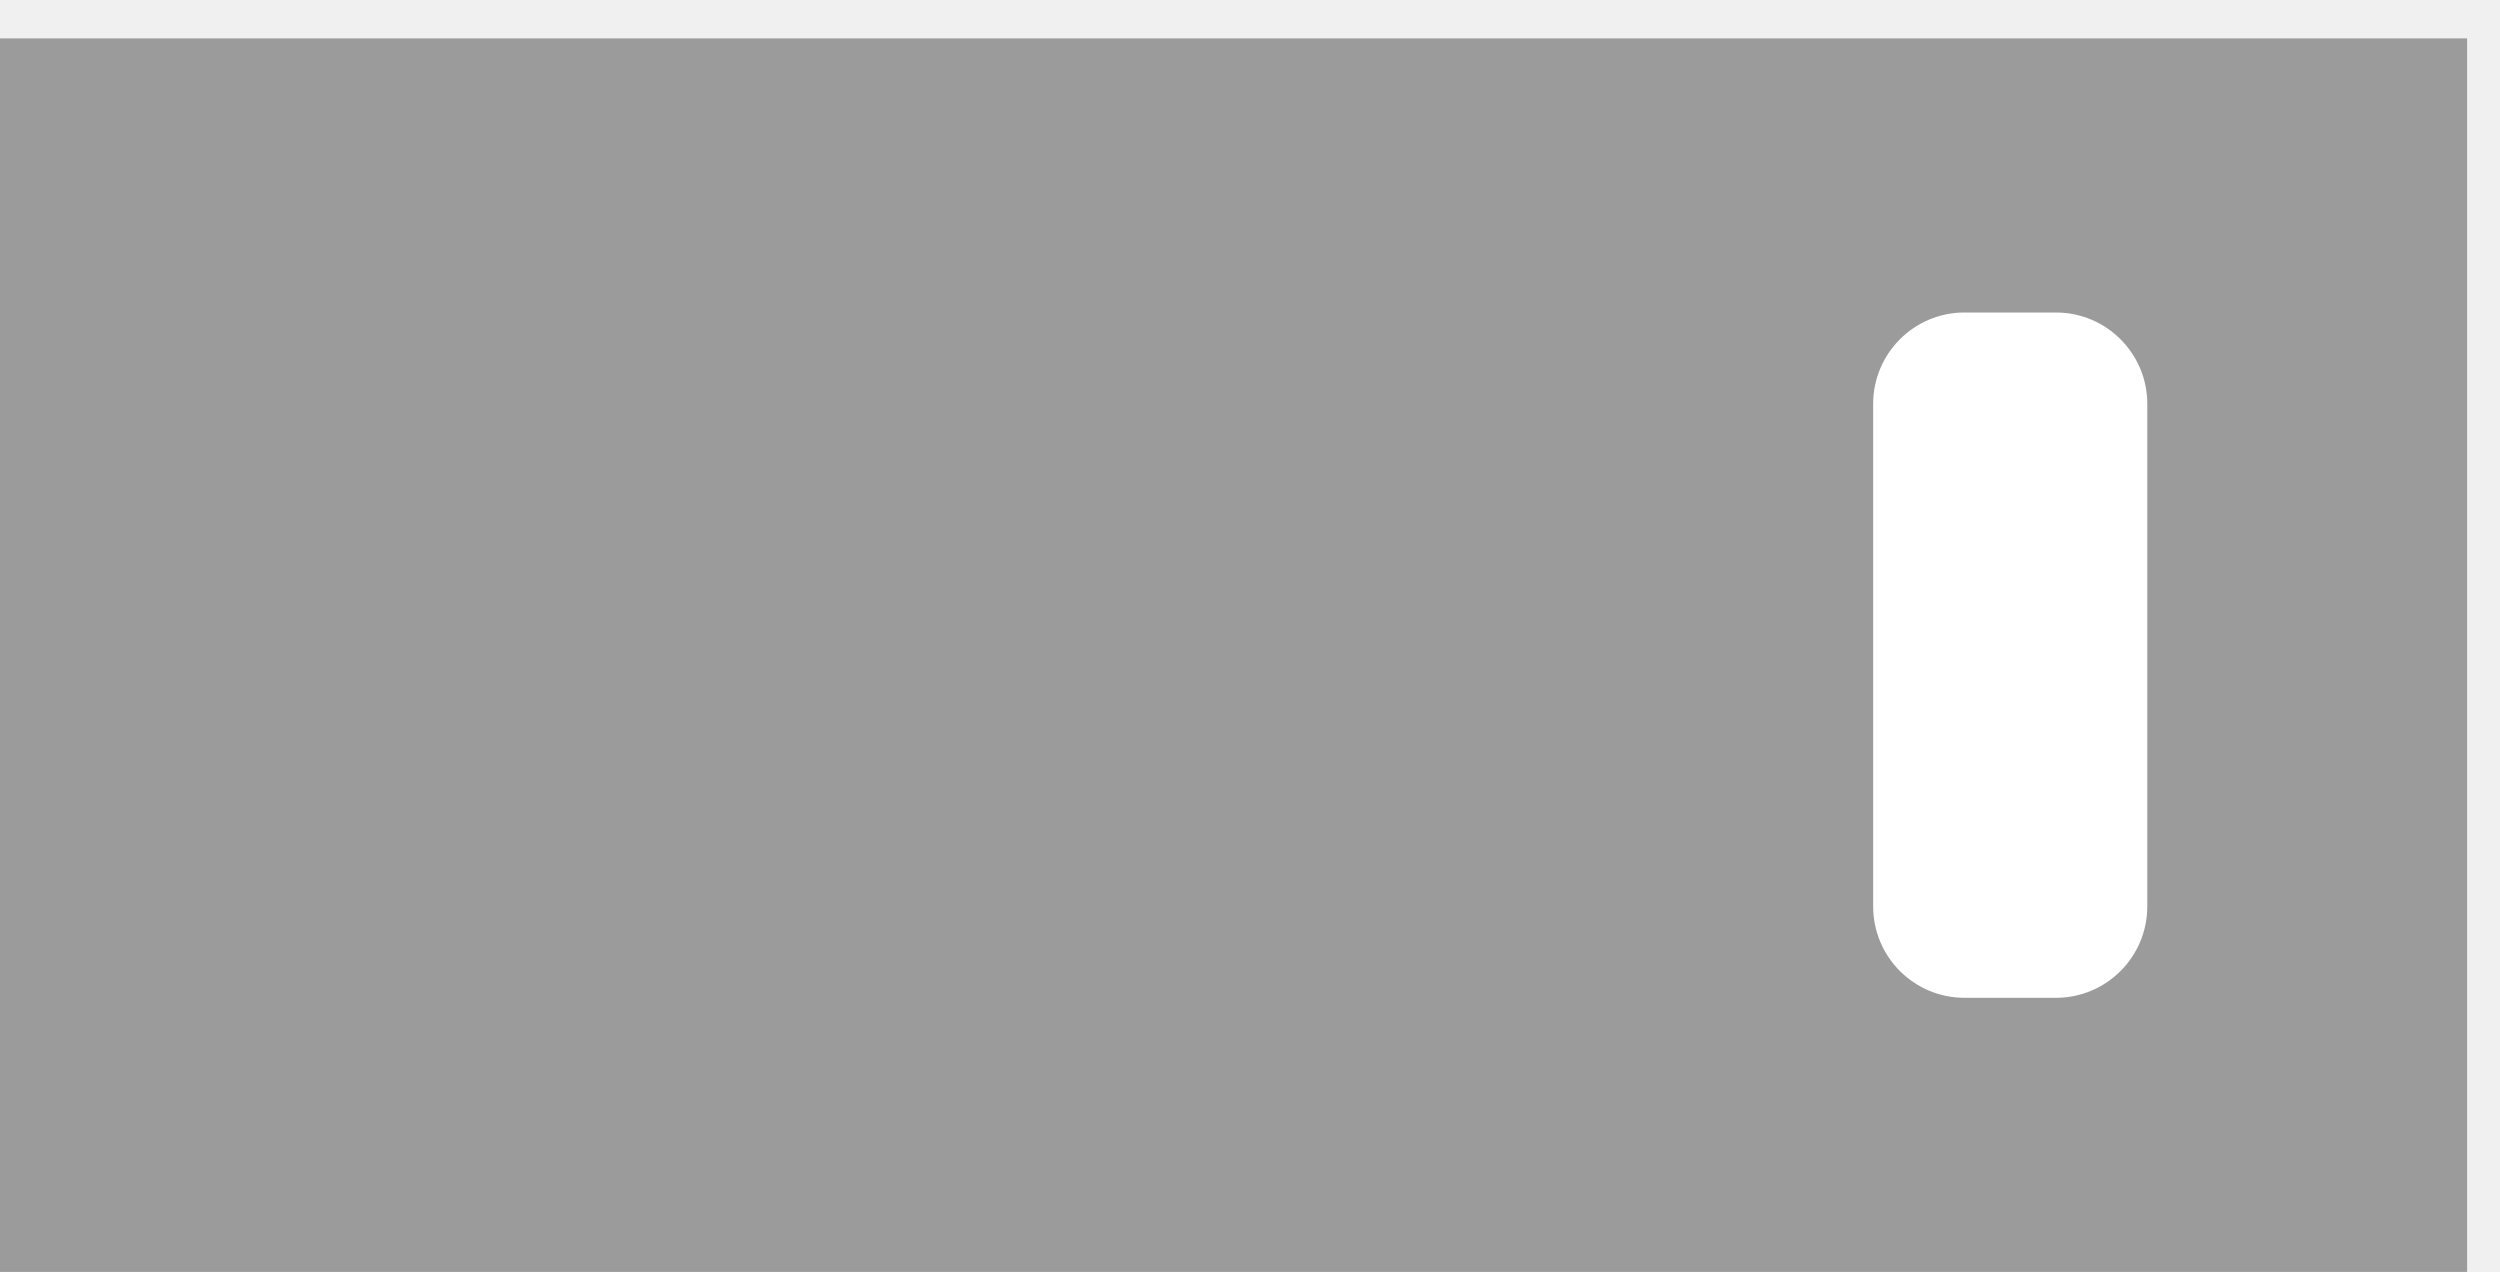
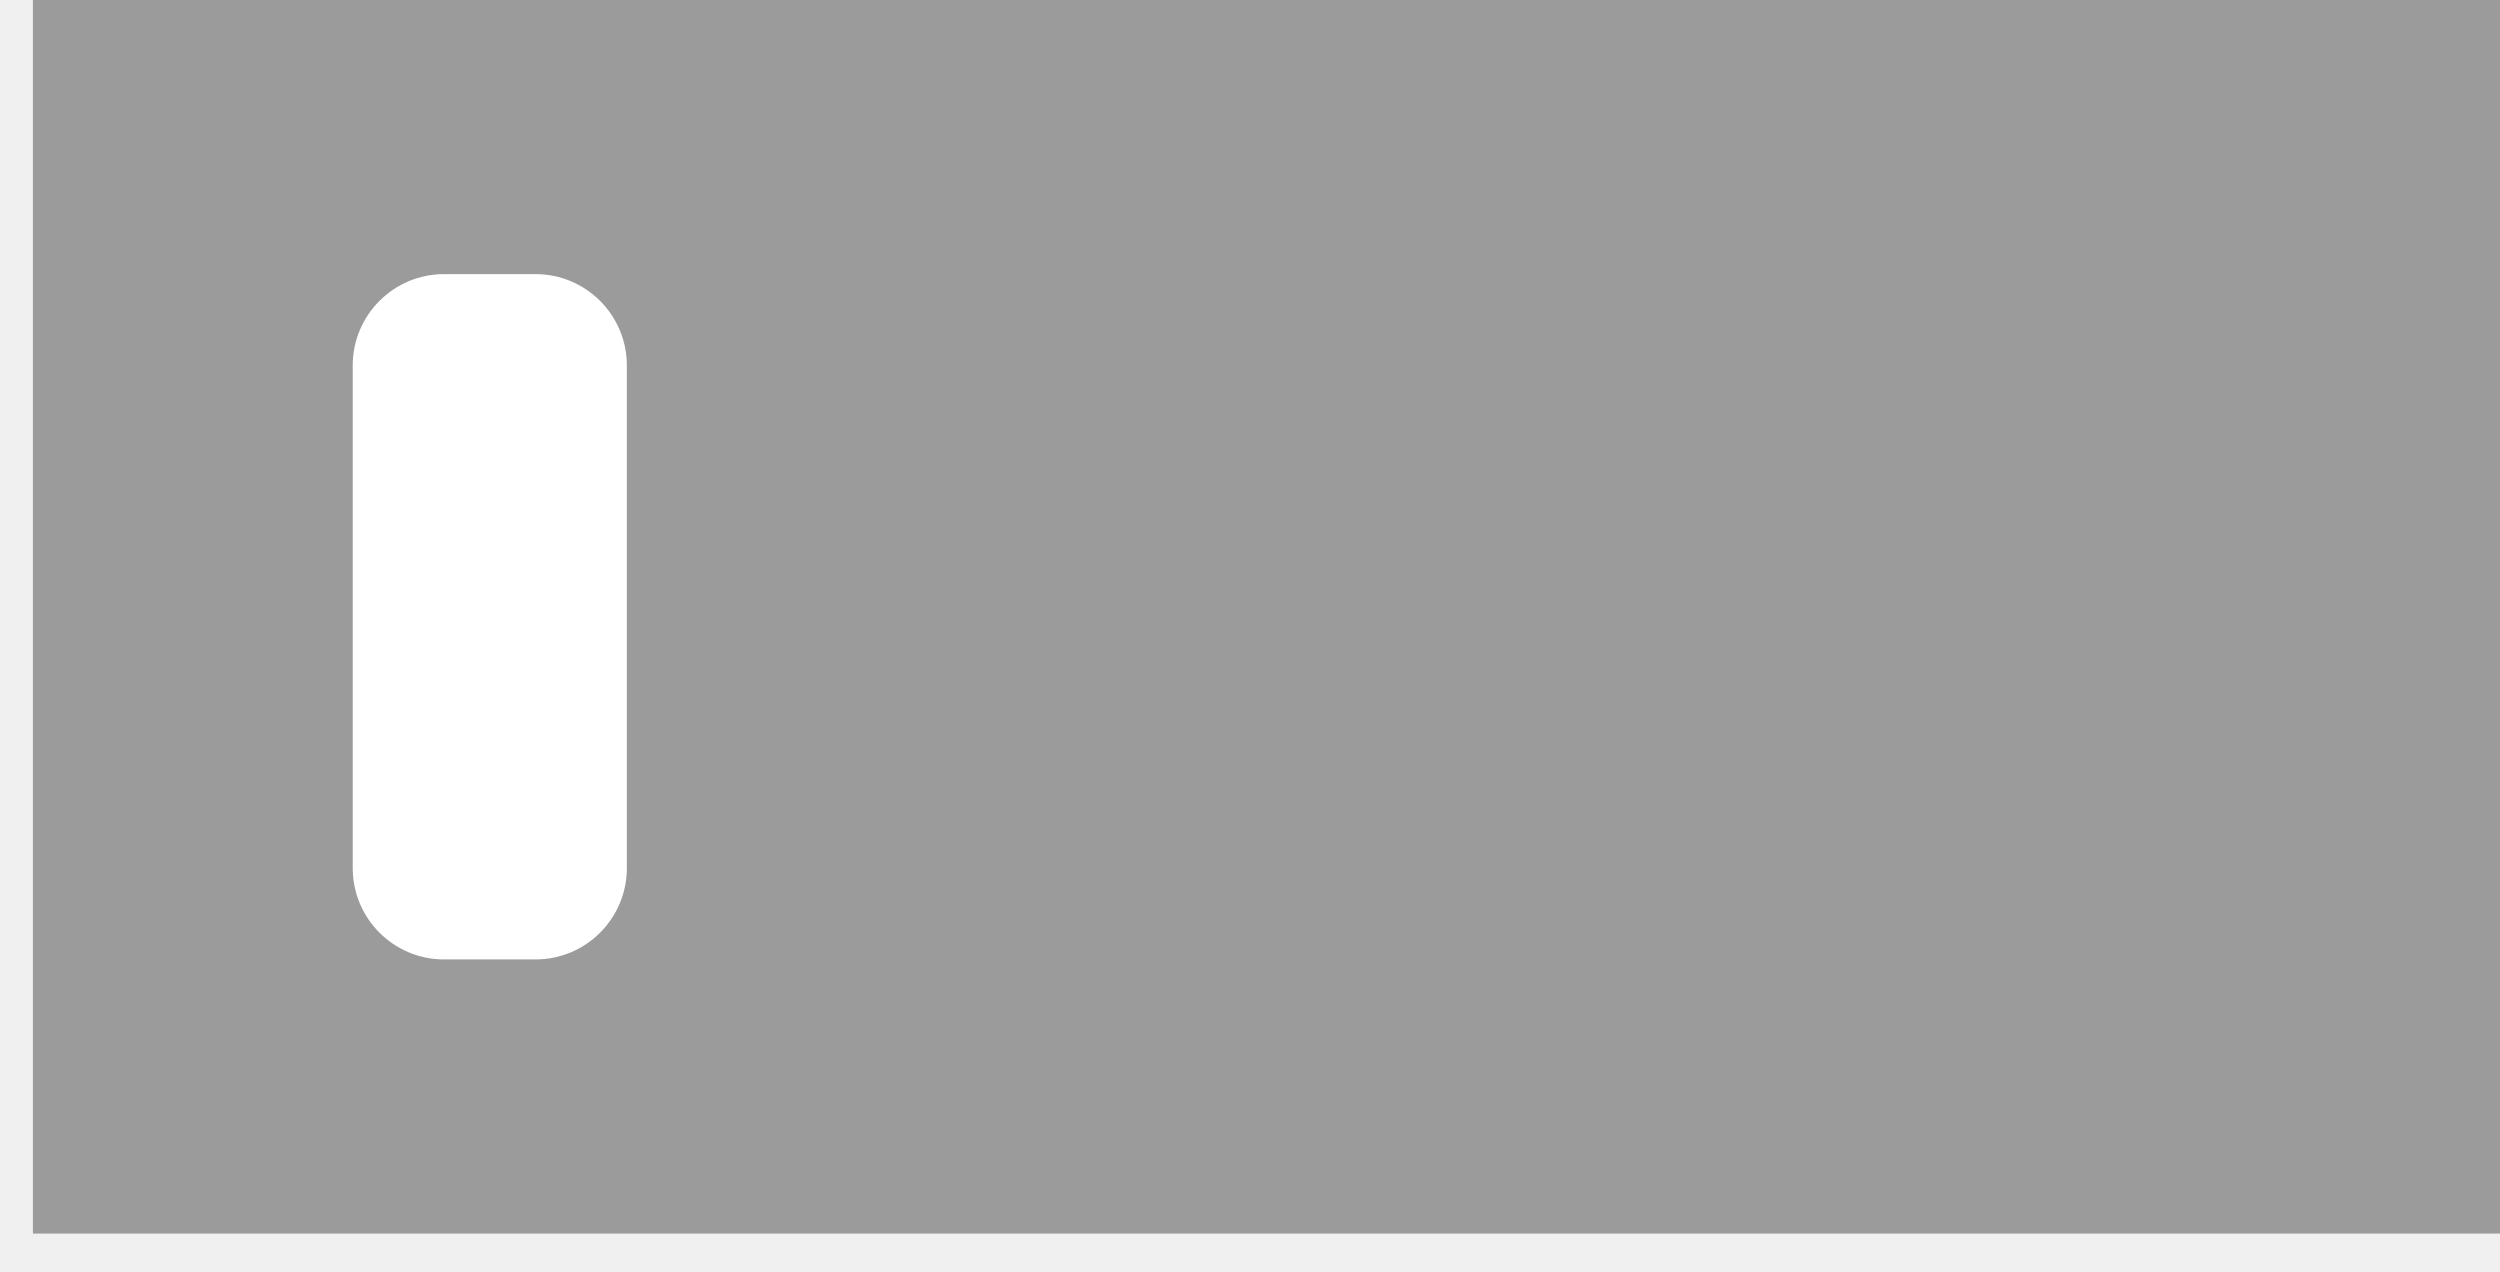
- <svg xmlns="http://www.w3.org/2000/svg" width="57" height="29" viewBox="0 0 57 29" fill="none">
-   <g clip-path="url(#clip0_760_12)">
-     <path fill-rule="evenodd" clip-rule="evenodd" d="M0 29L2.45877e-06 0.875L56.25 0.875L56.25 29L0 29Z" fill="#9B9B9B" />
-     <path d="M42.708 9.208L42.708 20.667C42.708 21.817 43.641 22.75 44.791 22.75L46.875 22.75C48.025 22.75 48.958 21.817 48.958 20.667L48.958 9.208C48.958 8.058 48.025 7.125 46.875 7.125L44.791 7.125C43.641 7.125 42.708 8.058 42.708 9.208Z" fill="white" />
+ <svg xmlns="http://www.w3.org/2000/svg" width="57" height="29" viewBox="0 0 57 29">
+   <g fill="none" fill-rule="evenodd" transform="rotate(90 28.5 28.5)">
+     <path fill="#9B9B9B" d="M0 0h28.125v56.25H0z" />
+     <rect width="15.625" height="6.25" x="6.25" y="42.708" fill="#FFF" rx="2.083" />
  </g>
-   <defs>
-     <clipPath id="clip0_760_12">
-       <rect width="57" height="29" fill="white" transform="translate(57 29) rotate(-180)" />
-     </clipPath>
-   </defs>
</svg>
